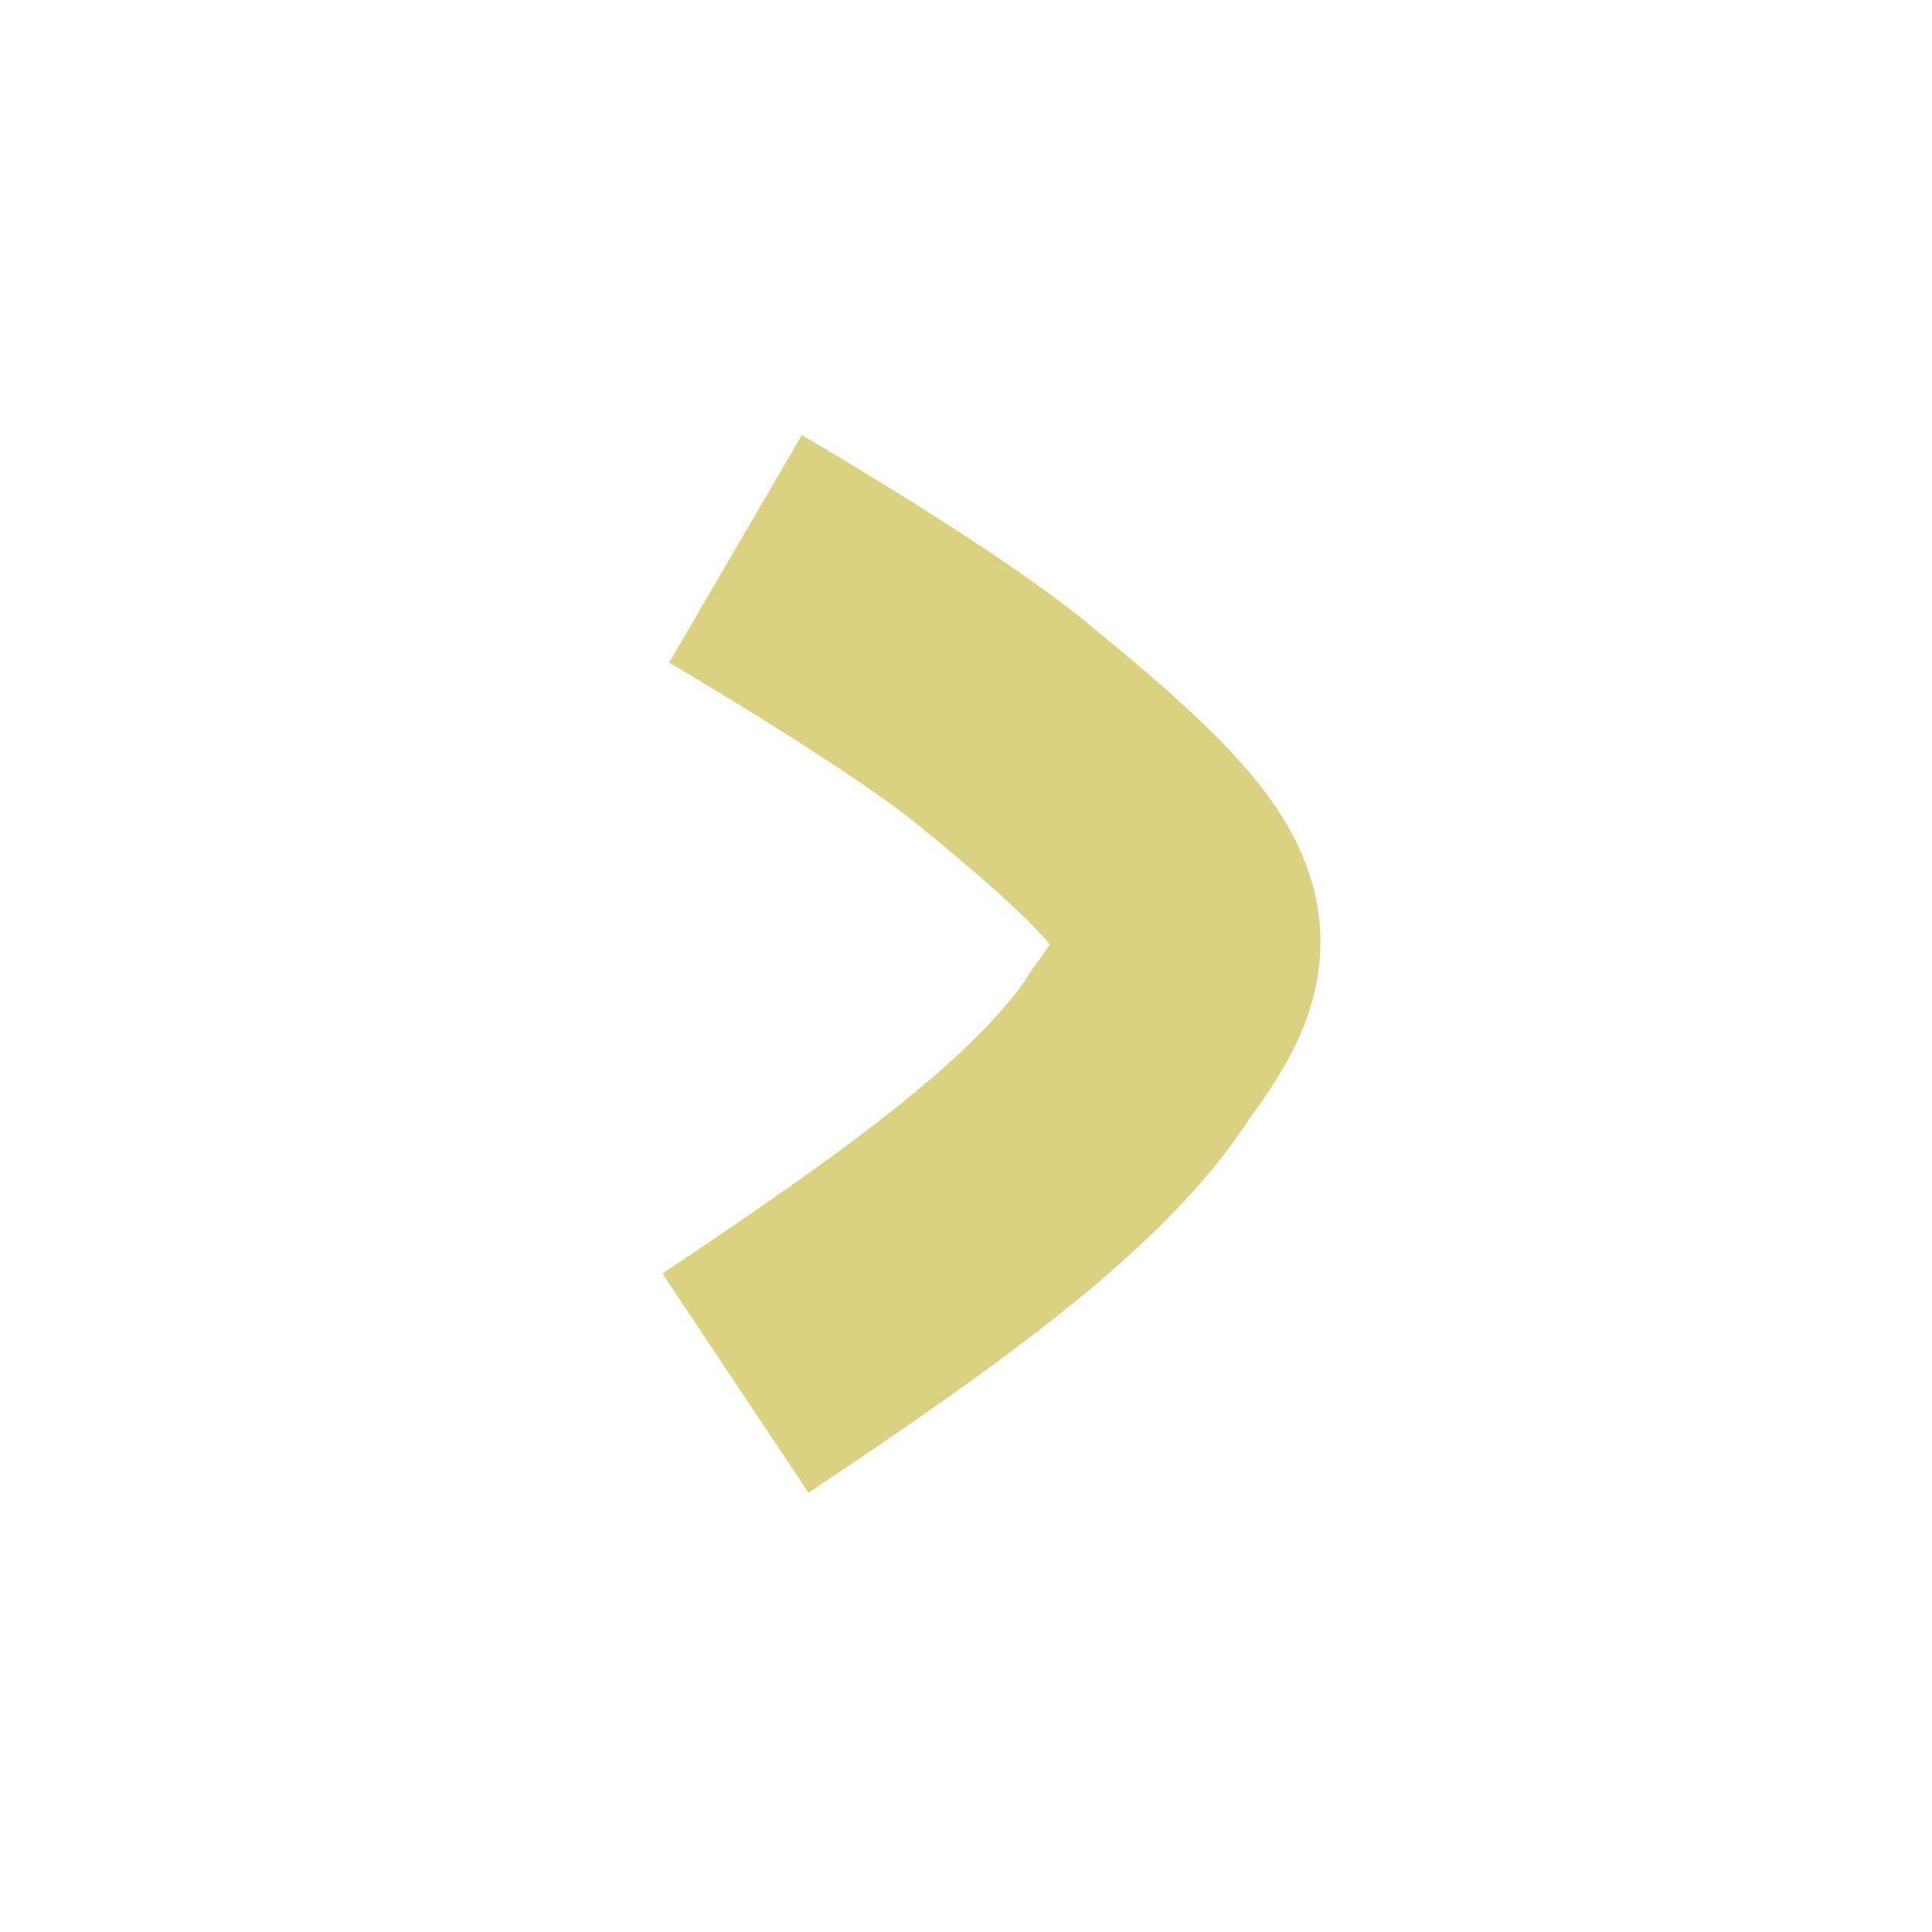
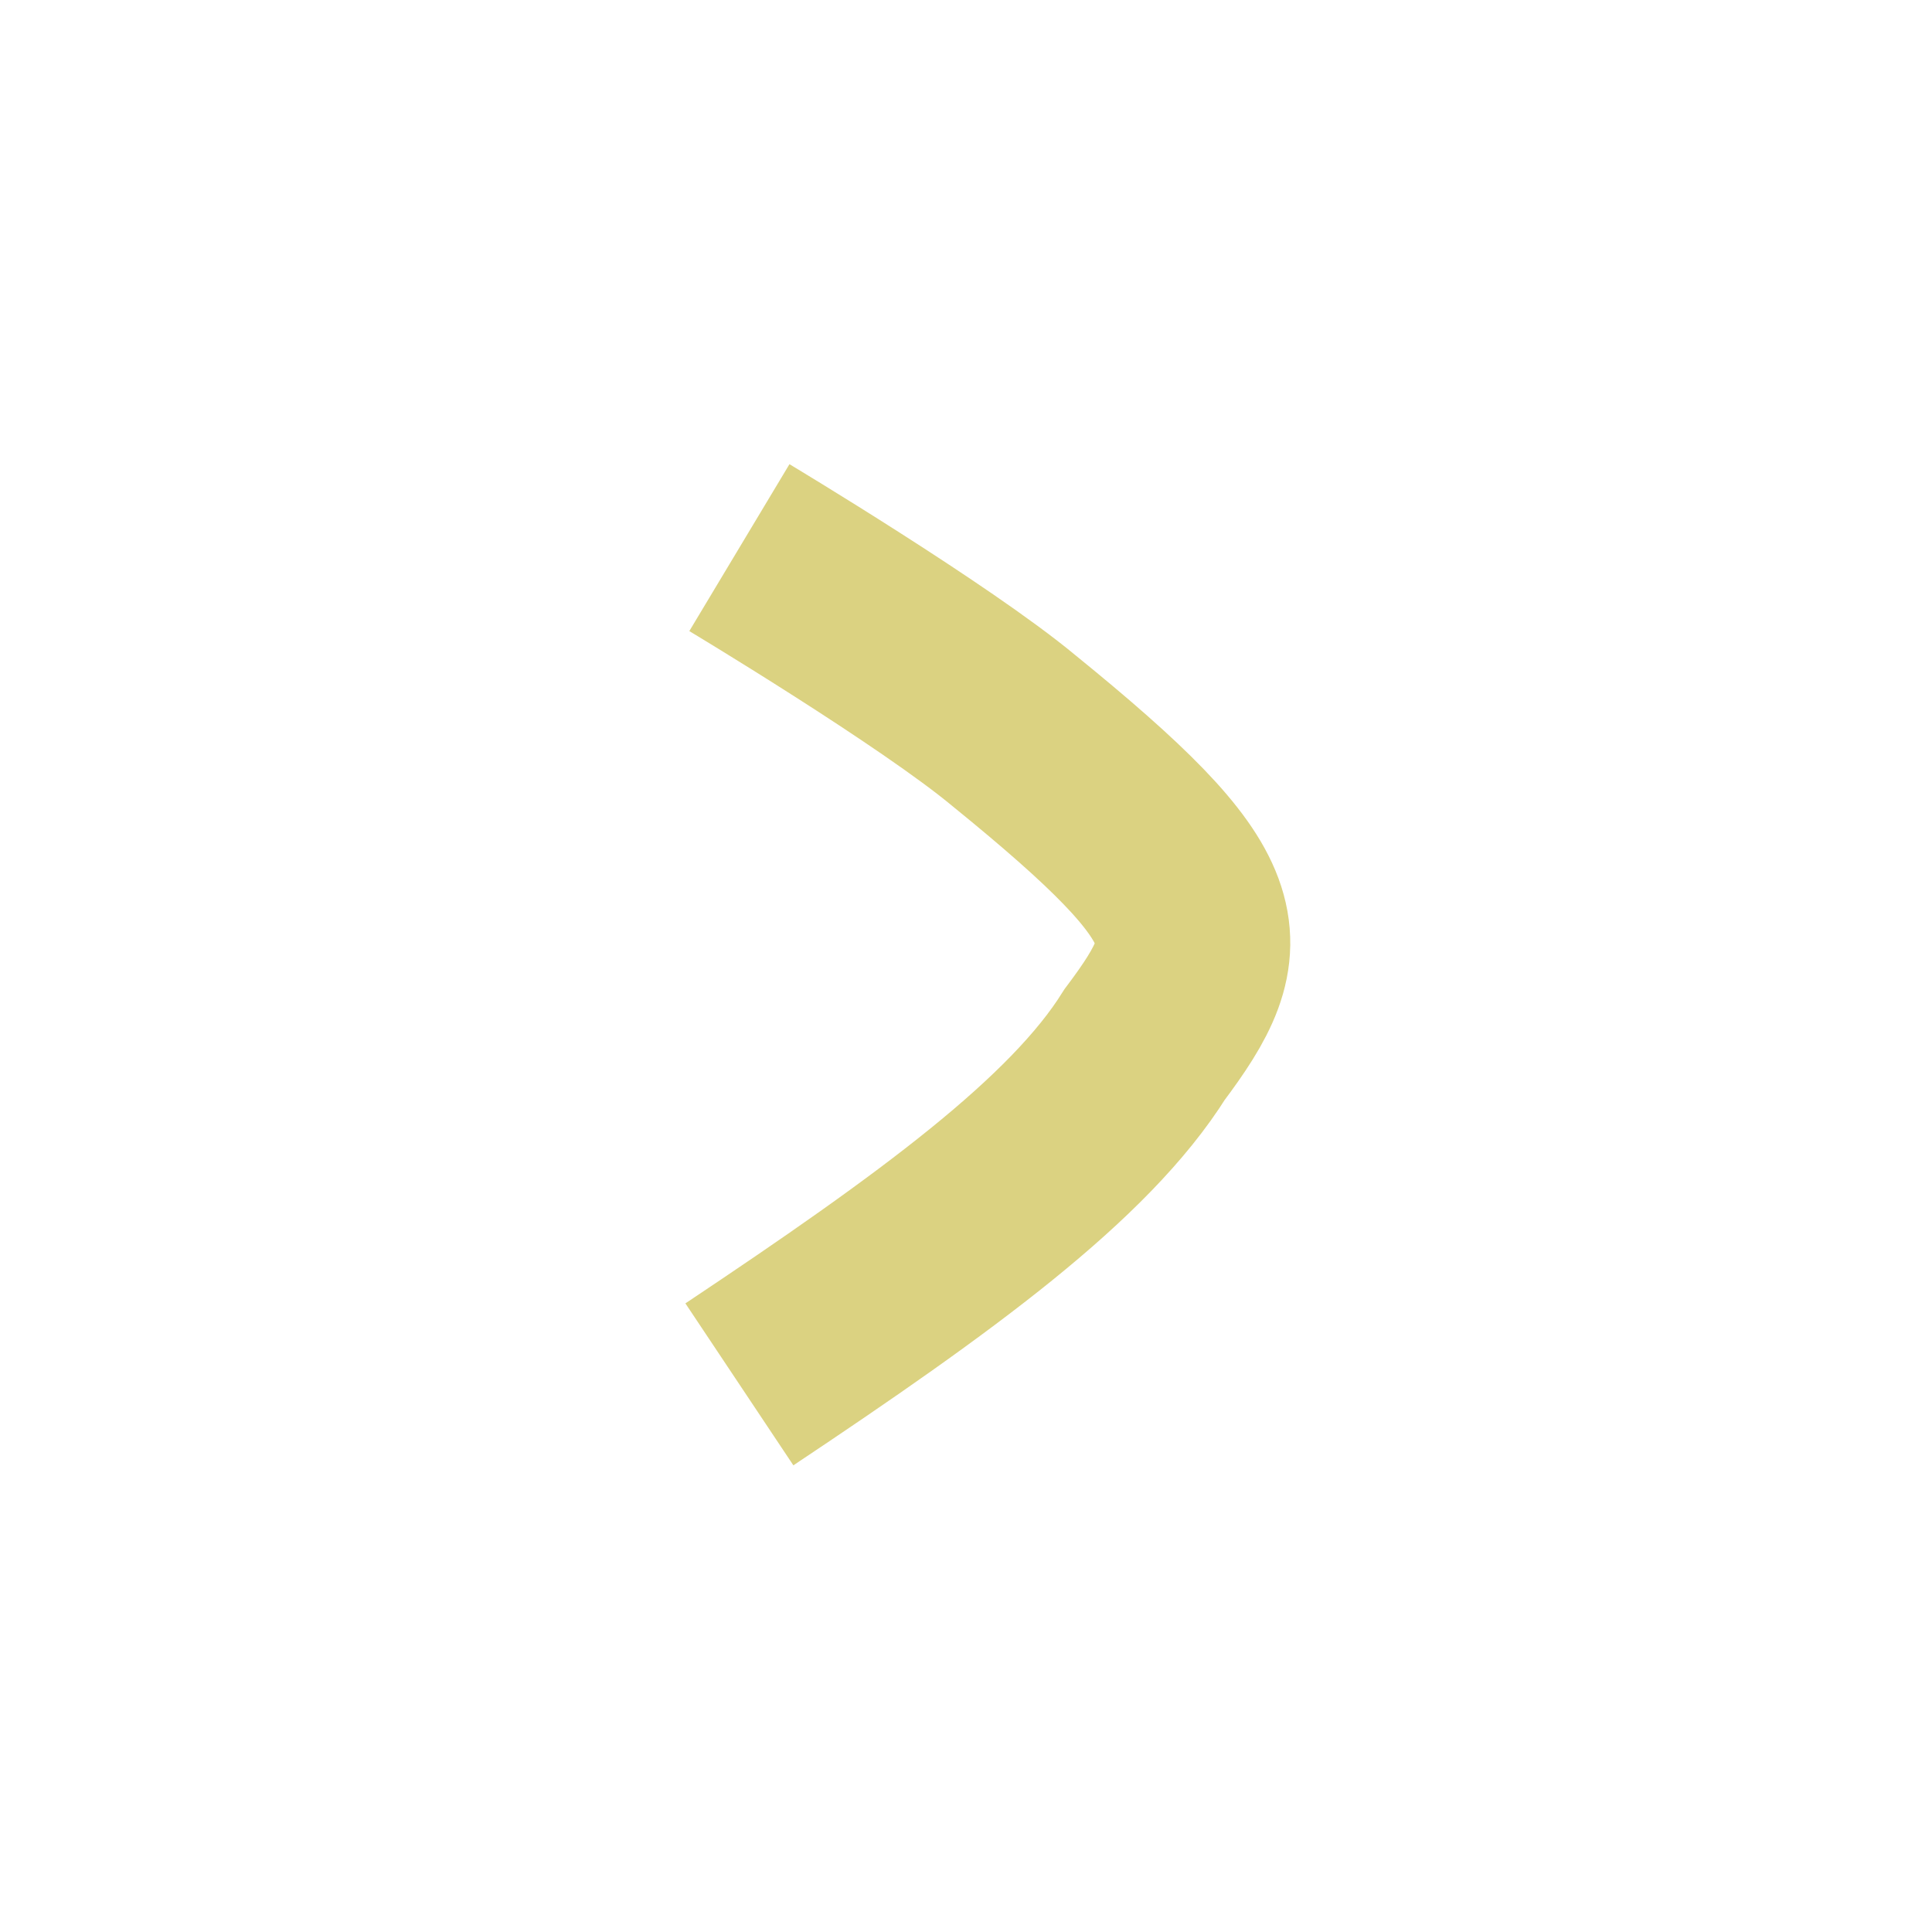
- <svg xmlns="http://www.w3.org/2000/svg" xml:space="preserve" width="5.12mm" height="5.12mm" version="1.1" style="shape-rendering:geometricPrecision; text-rendering:geometricPrecision; image-rendering:optimizeQuality; fill-rule:evenodd; clip-rule:evenodd" viewBox="0 0 3.52 3.52">
+ <svg xmlns="http://www.w3.org/2000/svg" xml:space="preserve" width="14mm" height="14mm" version="1.1" style="shape-rendering:geometricPrecision; text-rendering:geometricPrecision; image-rendering:optimizeQuality; fill-rule:evenodd; clip-rule:evenodd" viewBox="0 0 26.6 26.6">
  <defs>
    <style type="text/css">
   
-     .str0 {stroke:#D1C65F;stroke-width:0.48;stroke-miterlimit:22.926;stroke-opacity:0.788}
+     .str0 {stroke:#D1C65F;stroke-width:2.68;stroke-miterlimit:22.926;stroke-opacity:0.788}
    .fil1 {fill:none}
    .fil0 {fill:#FFFBD6;fill-opacity:0}
   
  </style>
  </defs>
  <g id="Layer_x0020_1">
-     <g id="_966042792">
-       <polygon class="fil0" points="-0,0 3.52,0 3.52,3.52 -0,3.52 " />
-       <path class="fil1 str0" d="M1.34 2.52c0.36,-0.24 0.62,-0.43 0.74,-0.62 0.14,-0.19 0.14,-0.26 -0.24,-0.57 -0.14,-0.12 -0.5,-0.33 -0.5,-0.33" />
+     <g id="_920086896">
+       <polygon class="fil0" points="-0,0 26.6,0 26.6,26.6 -0,26.6 " />
+       <path class="fil1 str0" d="M10.18 19.06c2.7,-1.8 4.68,-3.24 5.58,-4.68 1.08,-1.44 1.08,-1.98 -1.8,-4.32 -1.08,-0.9 -3.78,-2.52 -3.78,-2.52" />
    </g>
  </g>
</svg>
